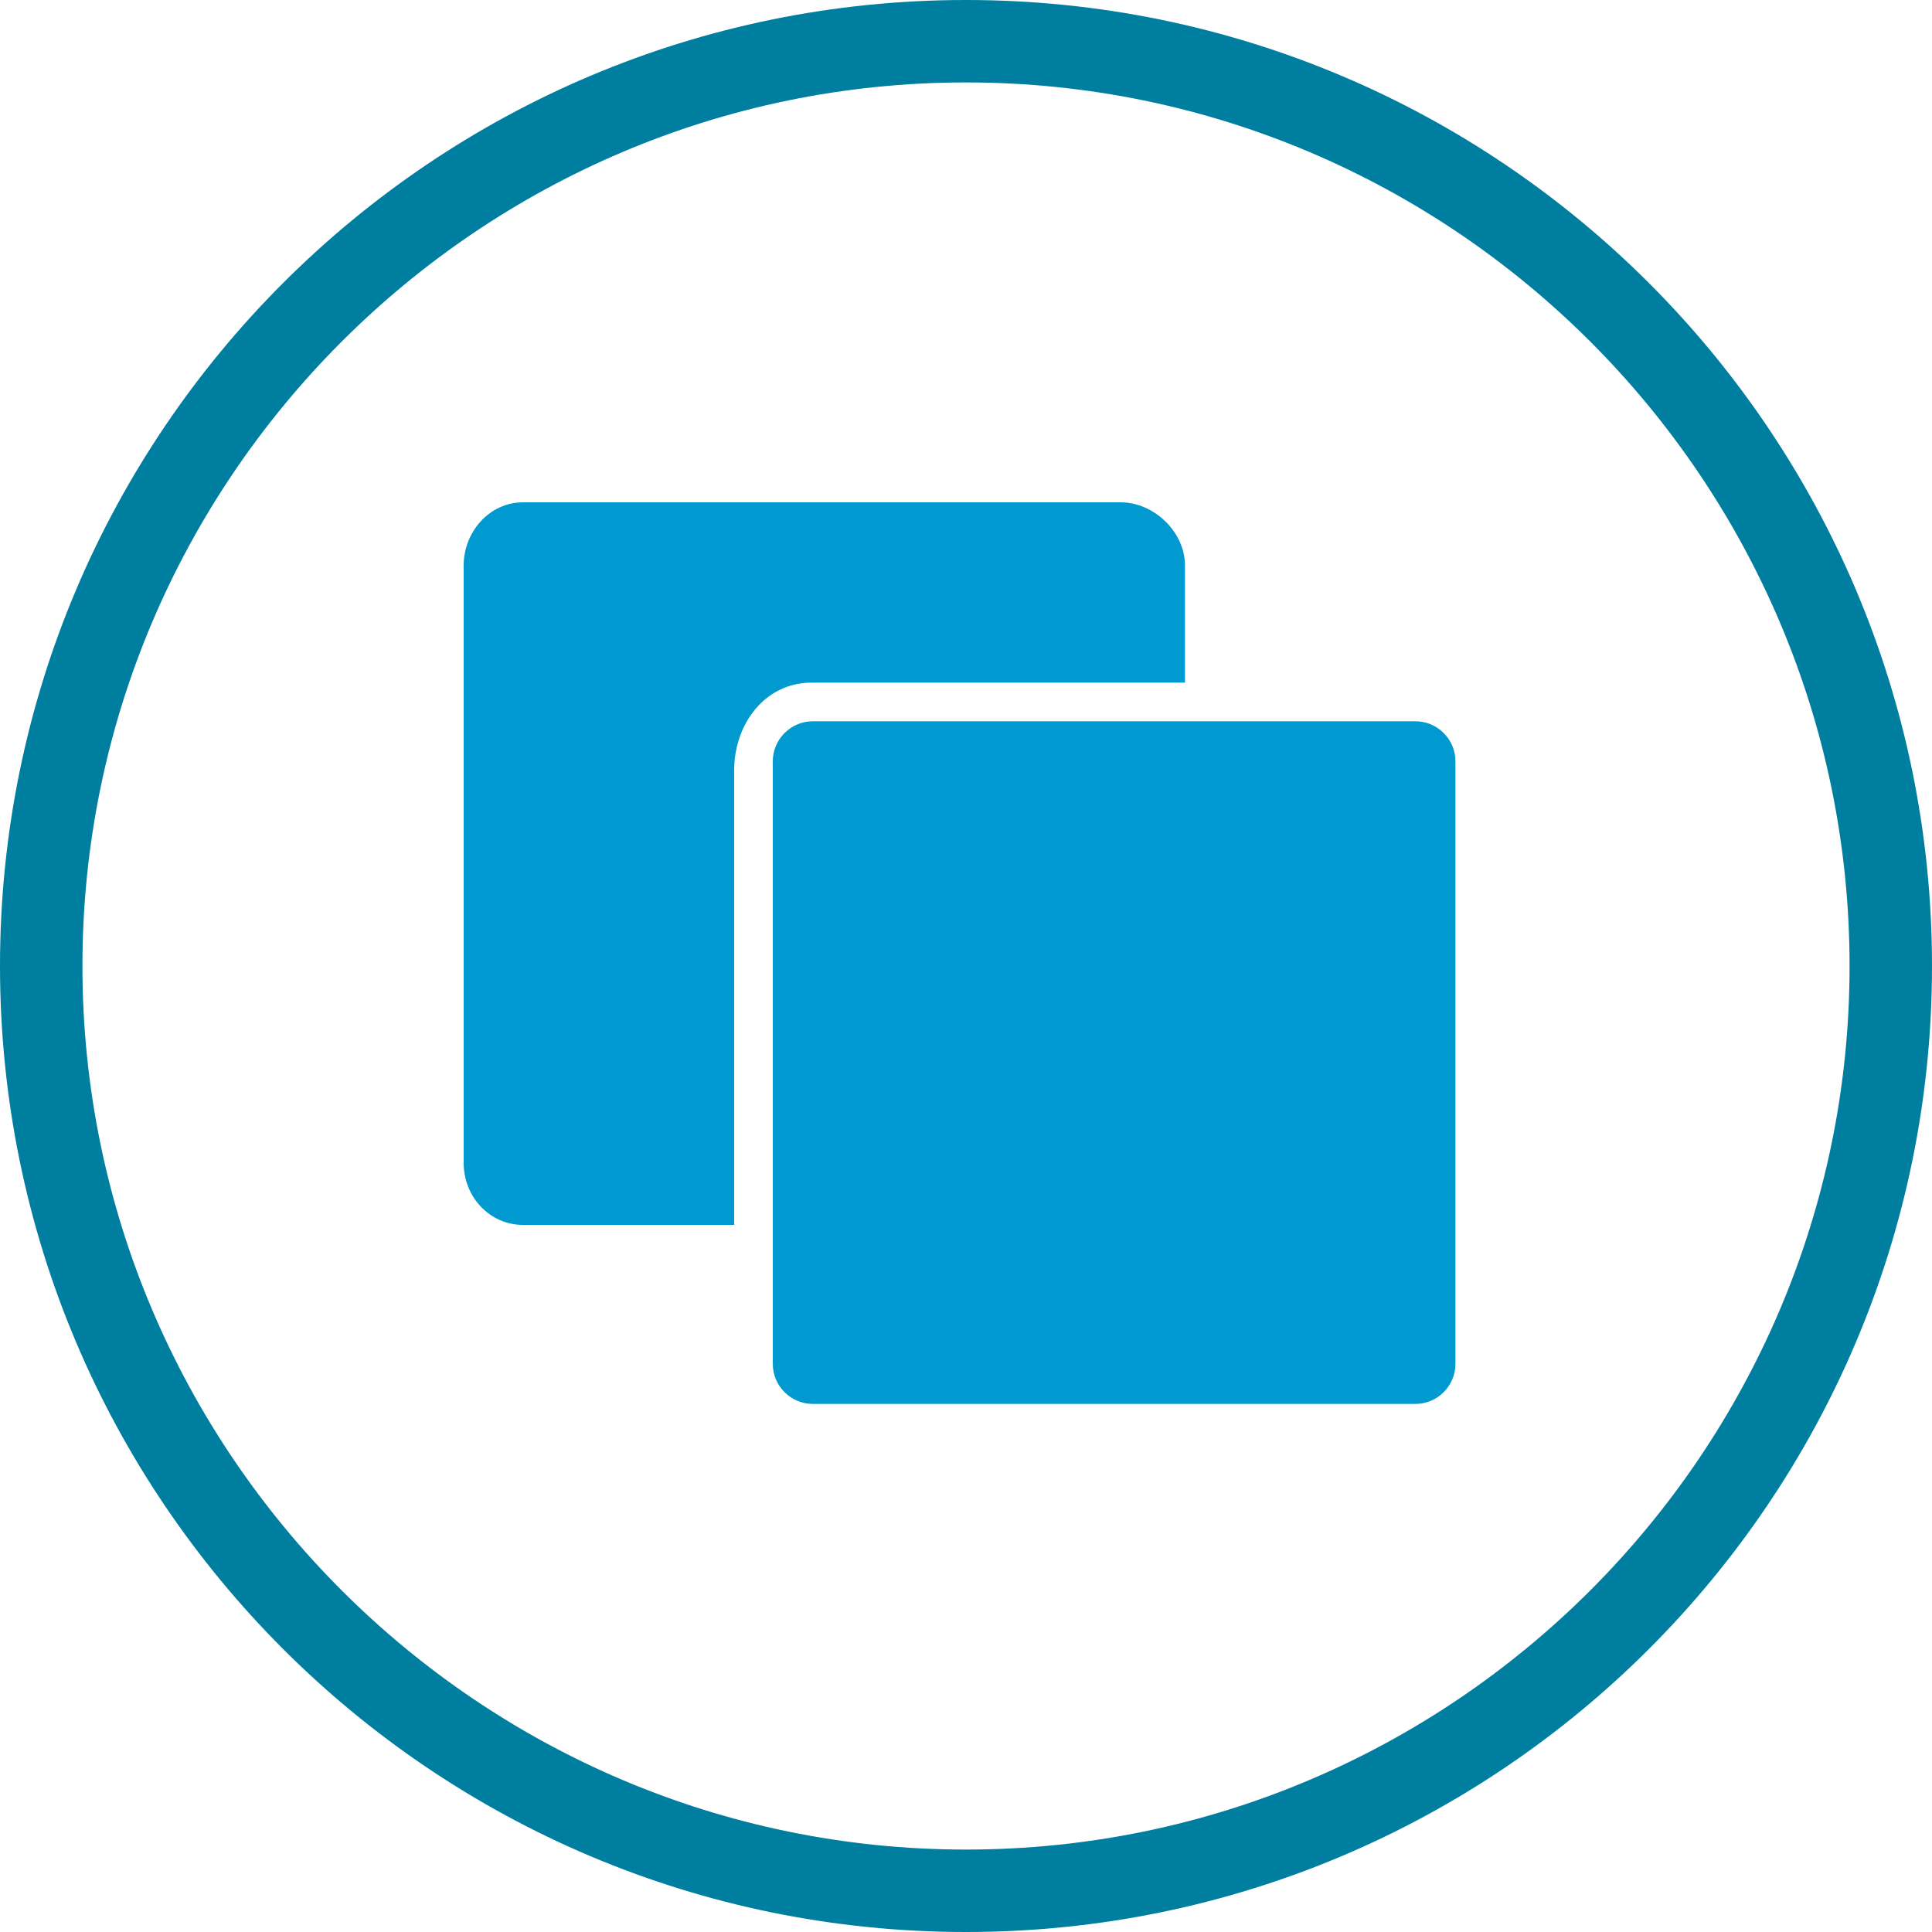
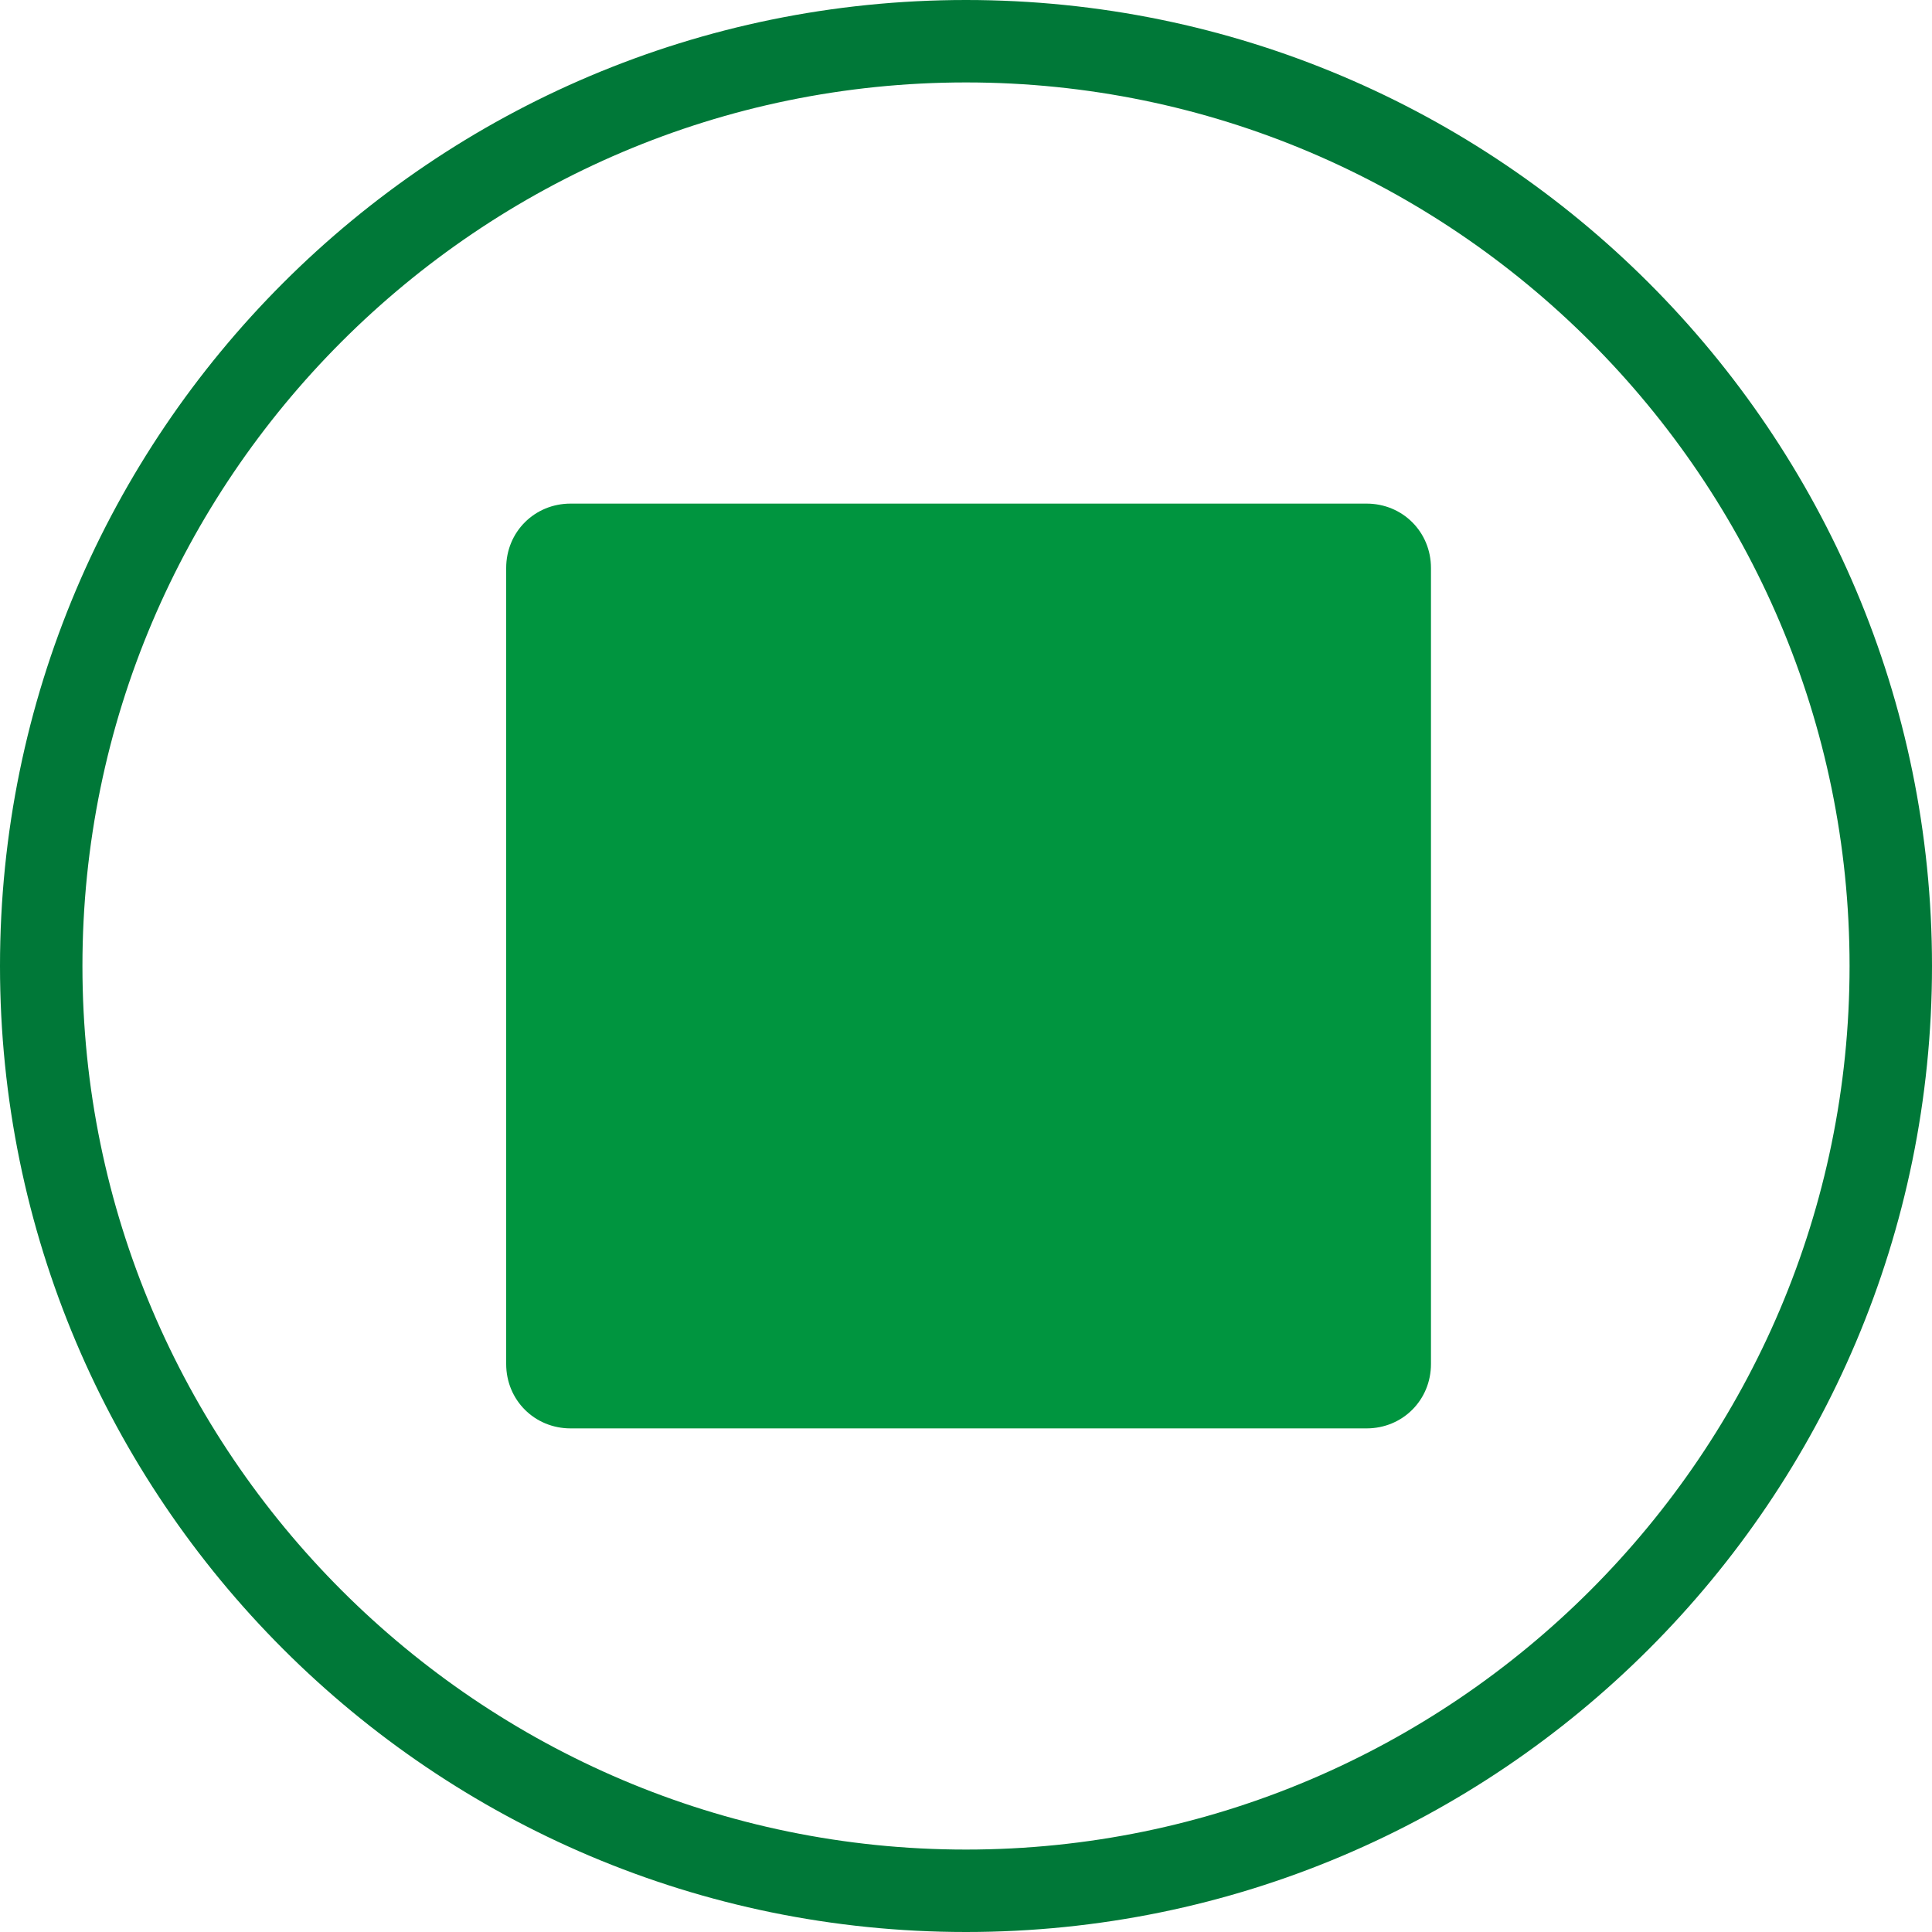
<svg xmlns="http://www.w3.org/2000/svg" version="1.1" id="Layer_1" x="0px" y="0px" viewBox="0 0 150 150" enable-background="new 0 0 150 150" xml:space="preserve">
  <g>
-     <g>
-       <path fill="#0099D0" d="M113,59.1c0-1.7-1.4-3.1-3.1-3.1H63.1c-1.7,0-3.1,1.4-3.1,3.1v46.8c0,1.7,1.4,3.1,3.1,3.1h46.8    c1.7,0,3.1-1.4,3.1-3.1V59.1z" />
-       <path fill="#0099D0" d="M57,59.8c0-3.6,2.4-6.8,6-6.8h29v-9.1c0-2.6-2.4-4.9-5-4.9H40.6C38,39,36,41.3,36,43.9v46.4    c0,2.6,2,4.8,4.6,4.8H57V59.8z" />
-     </g>
-     <path fill="#007EA0" d="M75,150c-41.4,0-75-33.6-75-75S33.6,0,75,0s75,33.6,75,75S116.4,150,75,150z M75,6.4   C37.2,6.4,6.4,37.2,6.4,75s30.8,68.6,68.6,68.6s68.6-30.8,68.6-68.6S112.8,6.4,75,6.4z" />
+     <path fill="#00953F" d="M106.1,110.9H44.3c-2.8,0-5-2.2-5-5V44.1c0-2.8,2.2-5,5-5h61.8c2.8,0,5,2.2,5,5v61.8   C111.1,108.7,108.9,110.9,106.1,110.9z" />
+     <path fill="#007838" d="M75,150c-41.4,0-75-33.6-75-75S33.6,0,75,0s75,33.6,75,75S116.4,150,75,150z M75,6.4   C37.2,6.4,6.4,37.2,6.4,75s30.8,68.6,68.6,68.6s68.6-30.8,68.6-68.6S112.8,6.4,75,6.4z" />
  </g>
</svg>
